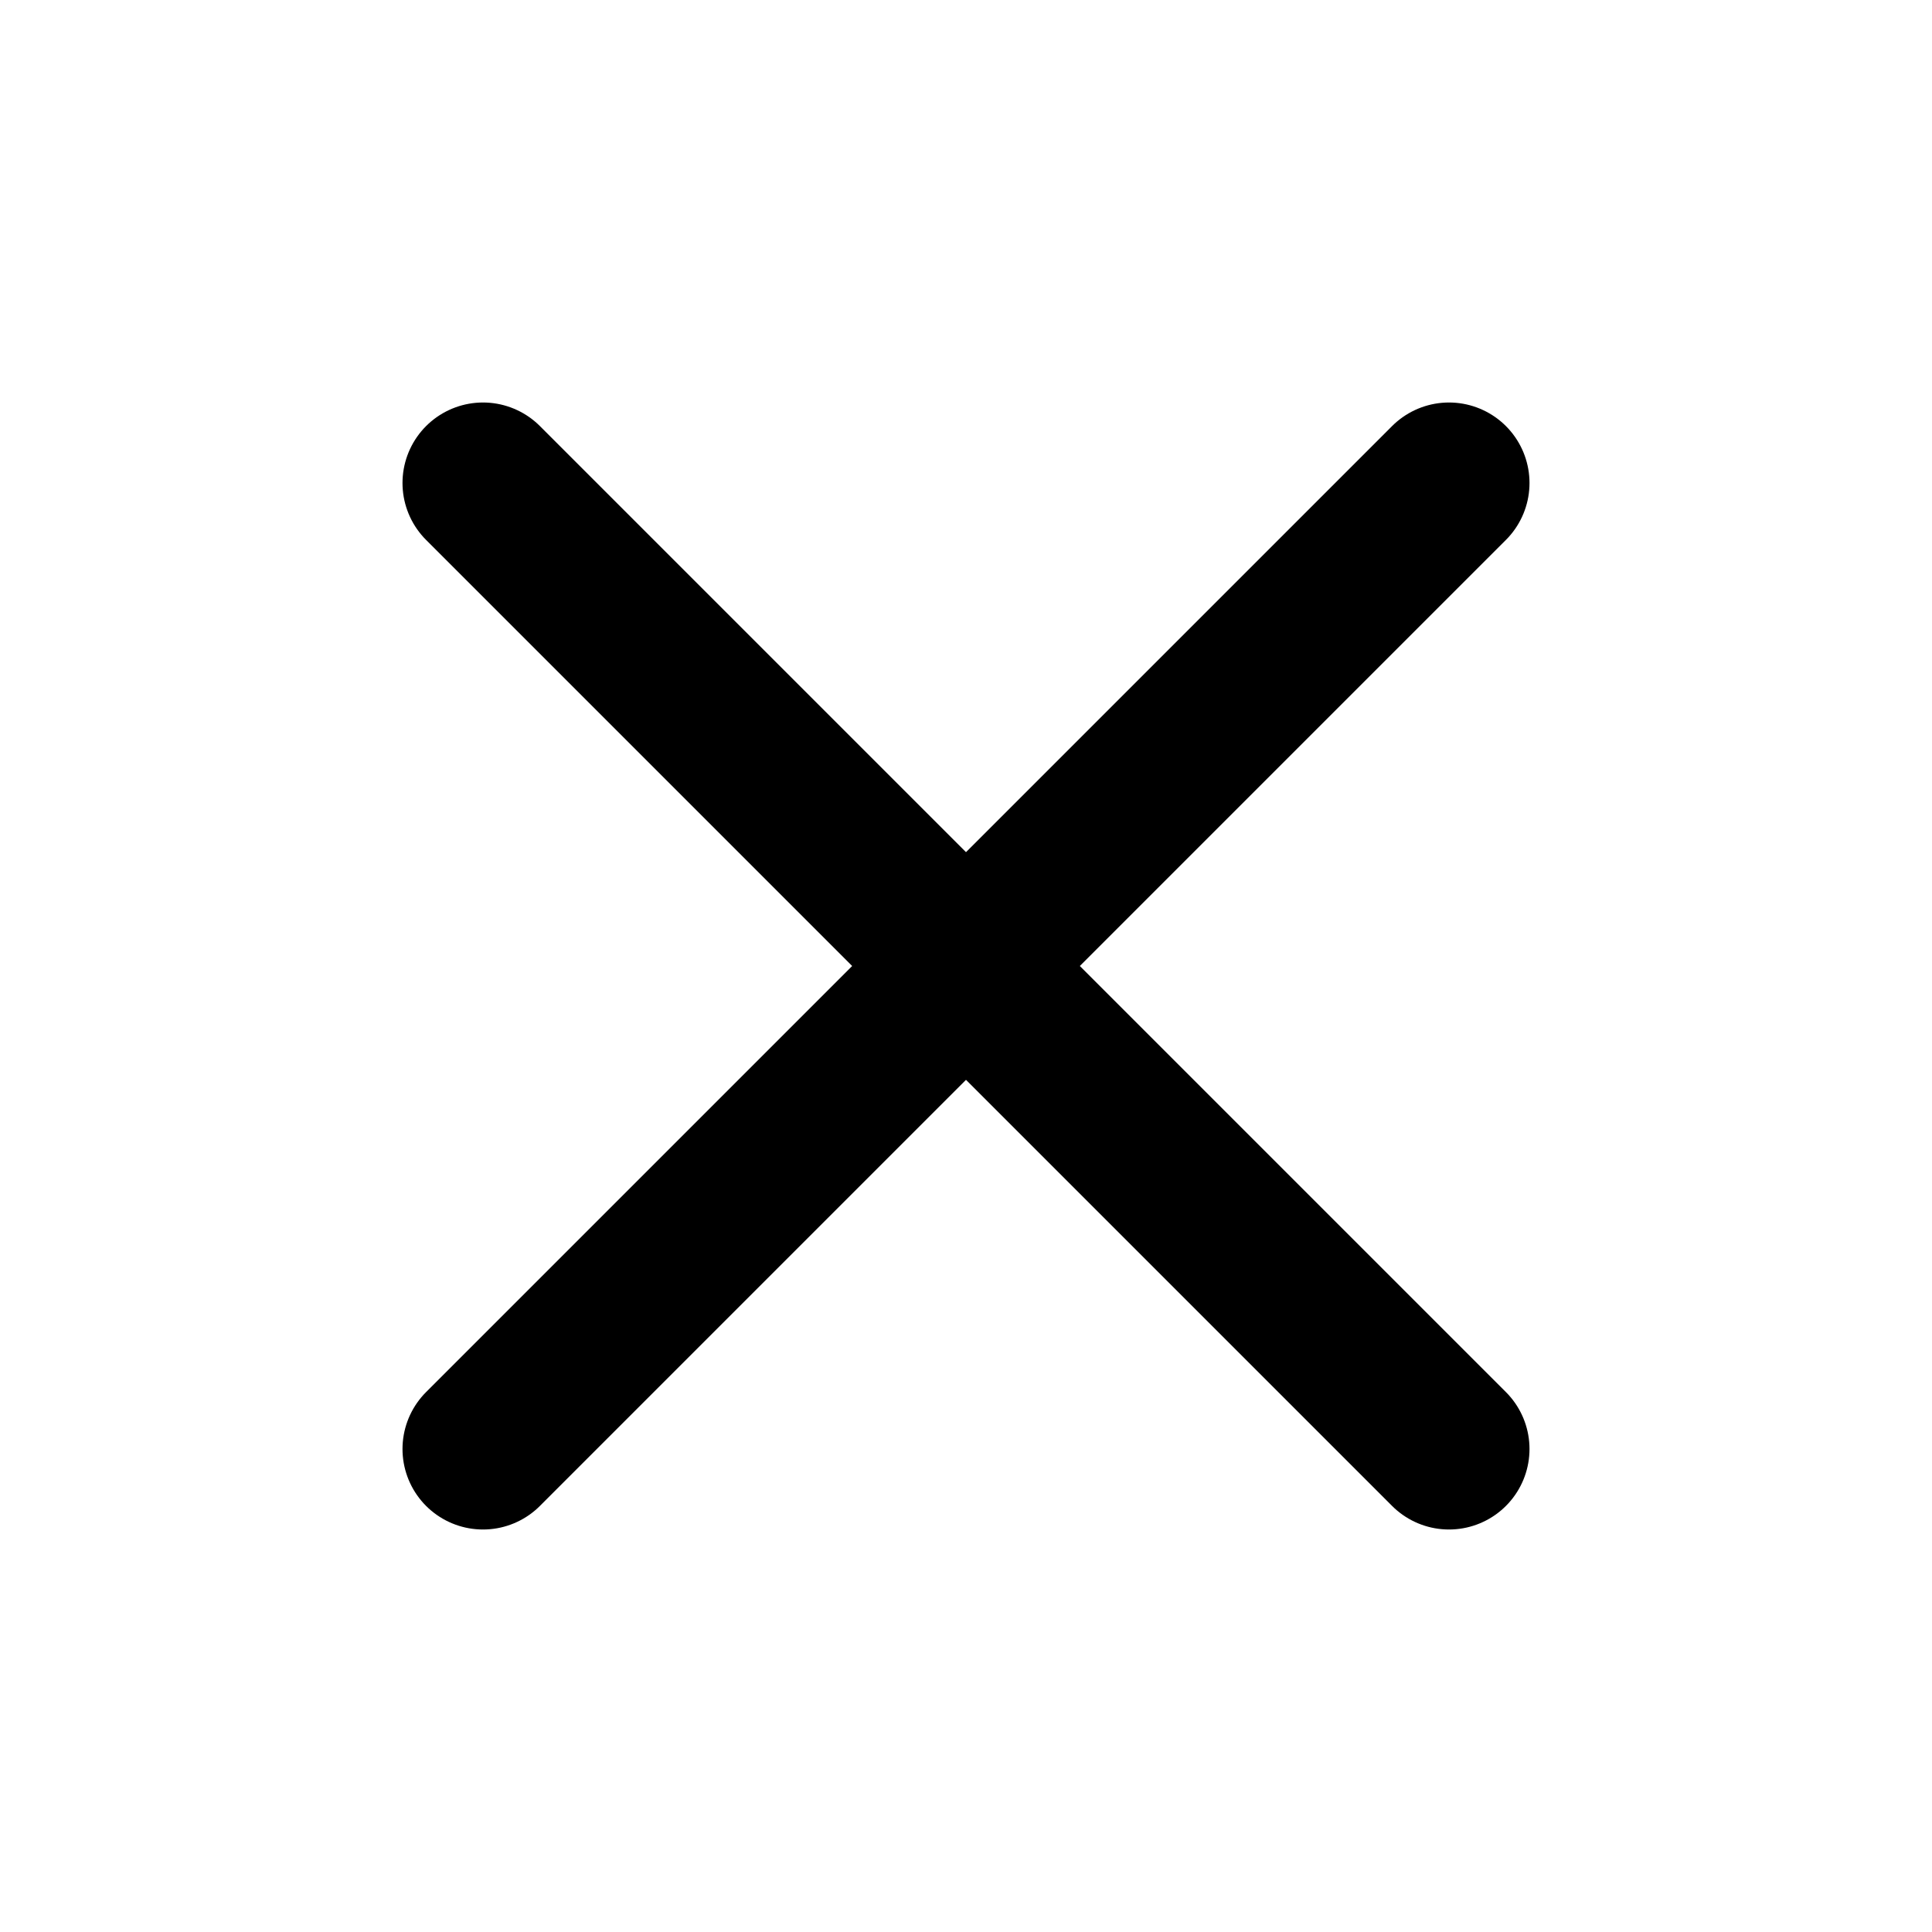
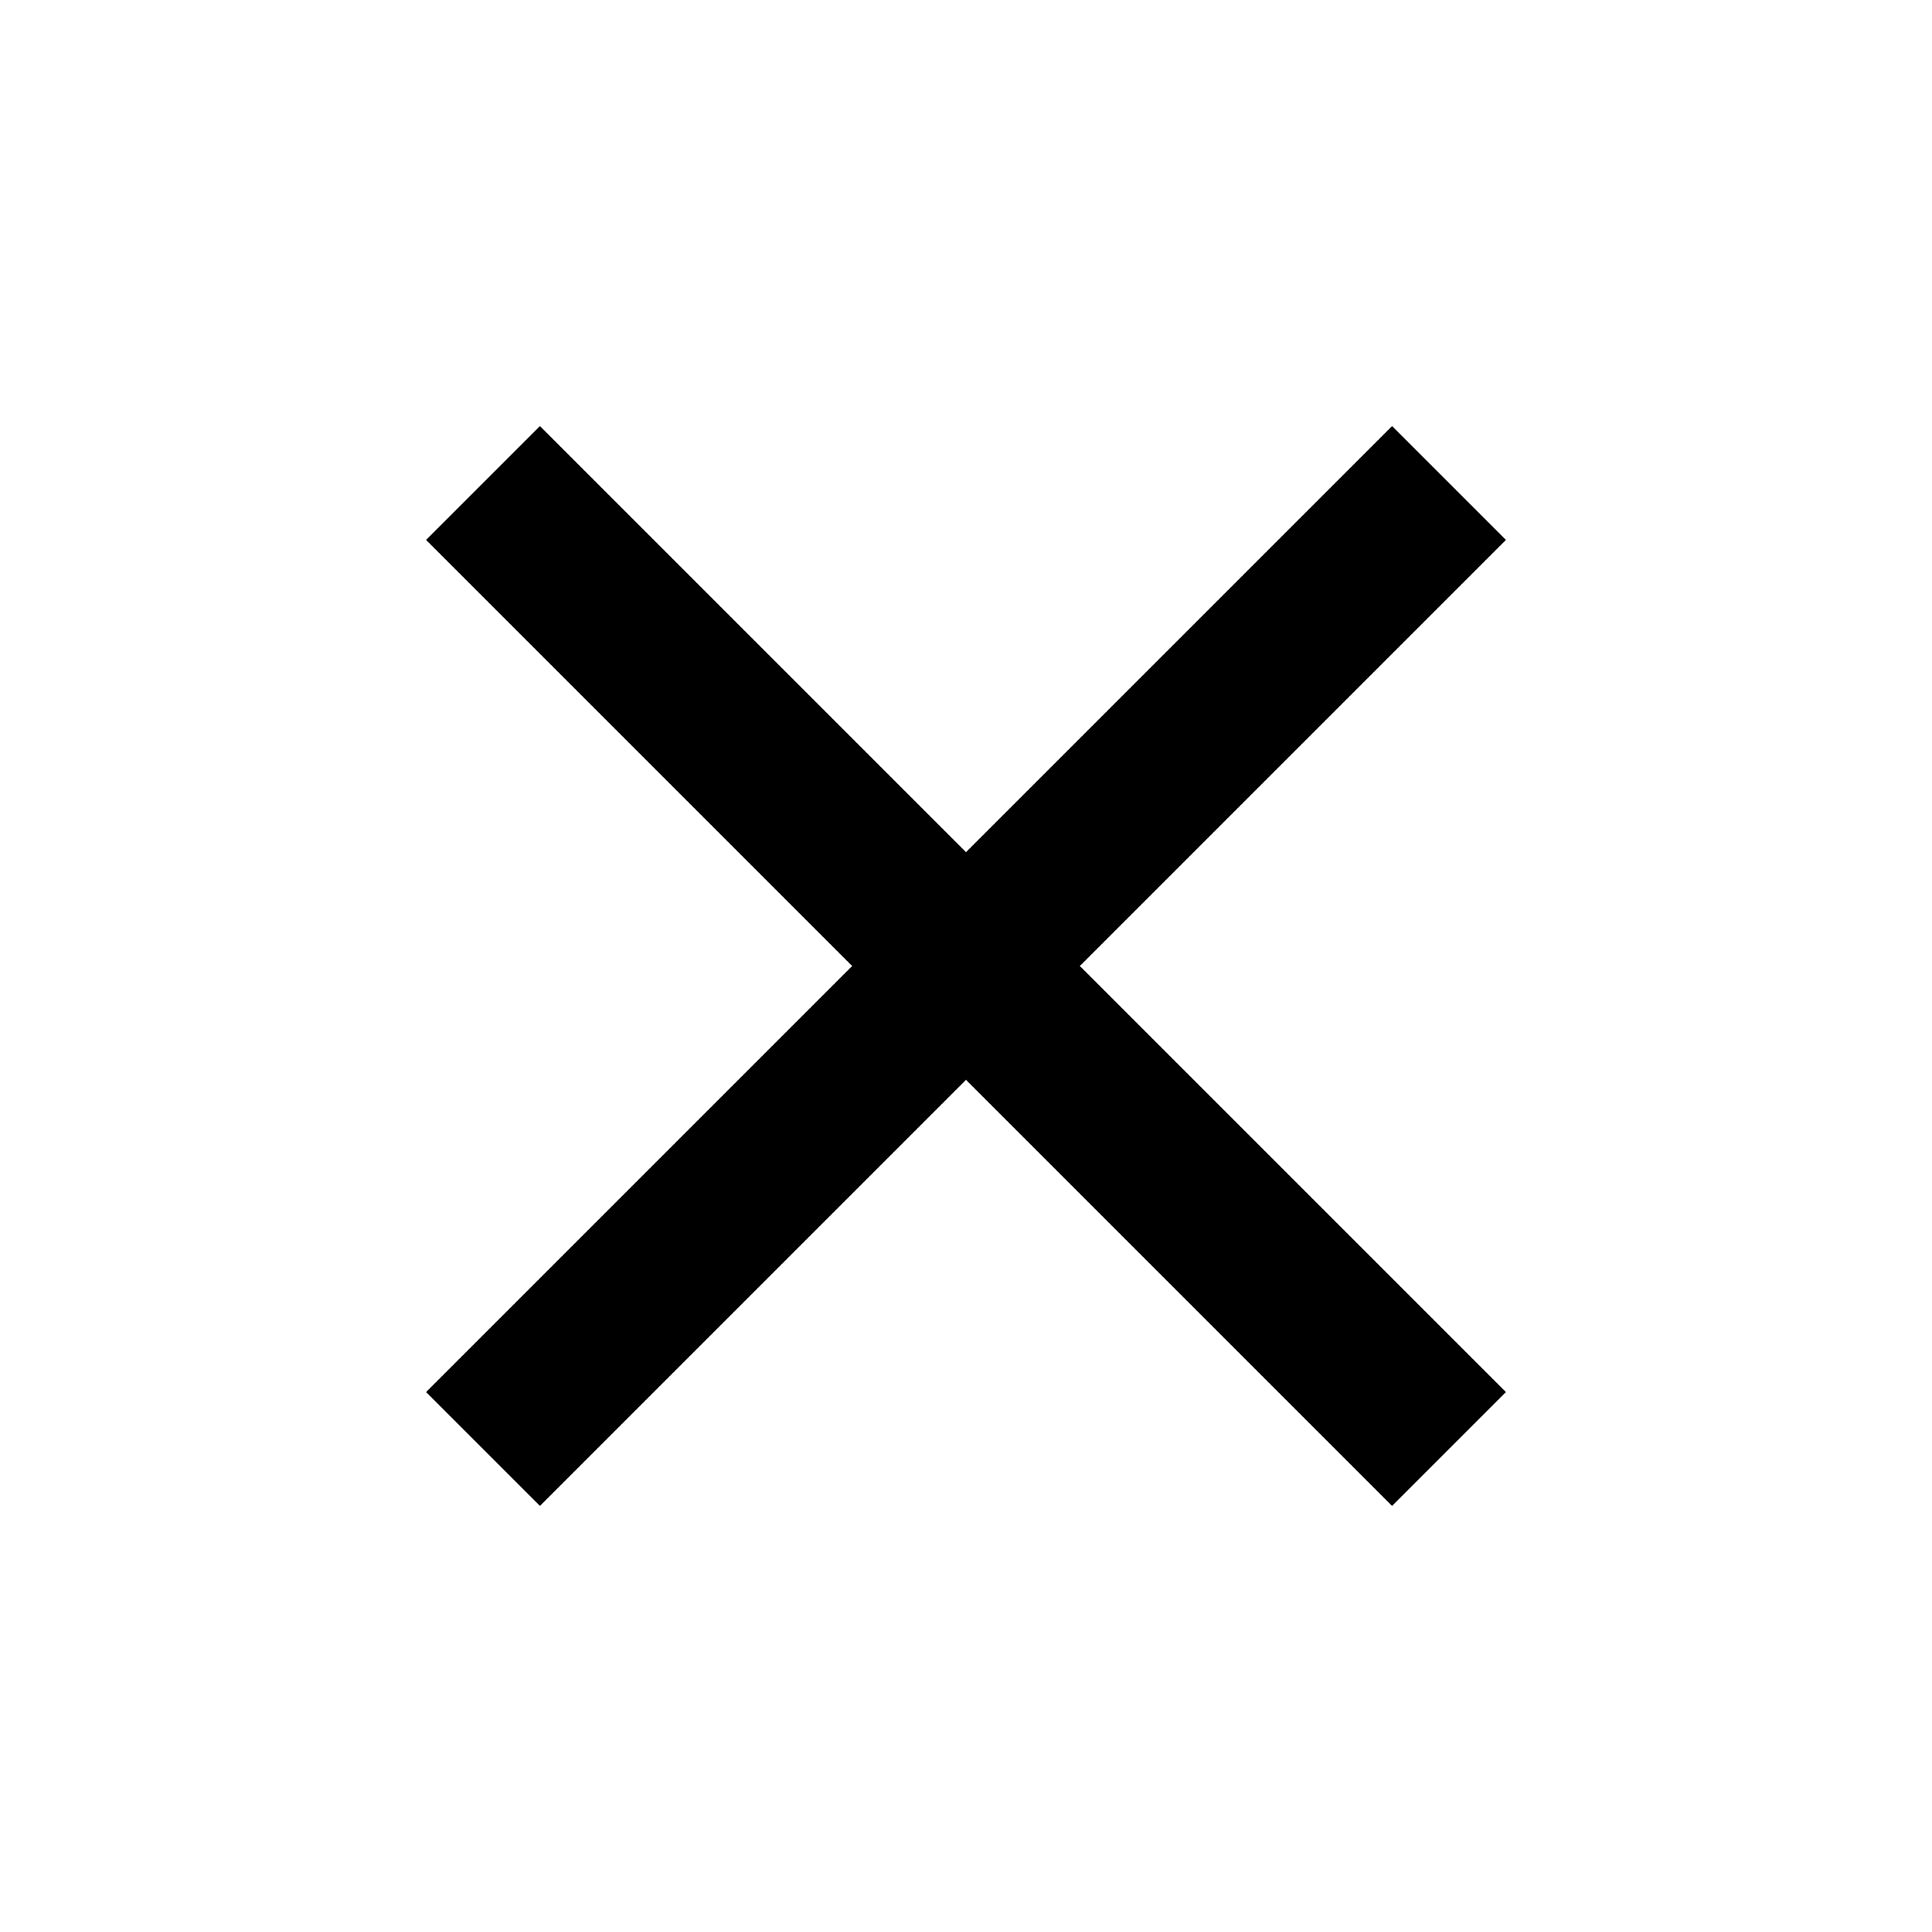
<svg xmlns="http://www.w3.org/2000/svg" width="30" height="30" fill="none" viewBox="0 0 24 24" stroke="currentColor" stroke-width="2">
-   <path stroke-linecap="round" stroke-linejoin="round" d="M6 18L18 6M6 6l12 12" />
+   <path strokeLinecap="round" stroke-linejoin="round" d="M6 18L18 6M6 6l12 12" />
</svg>
